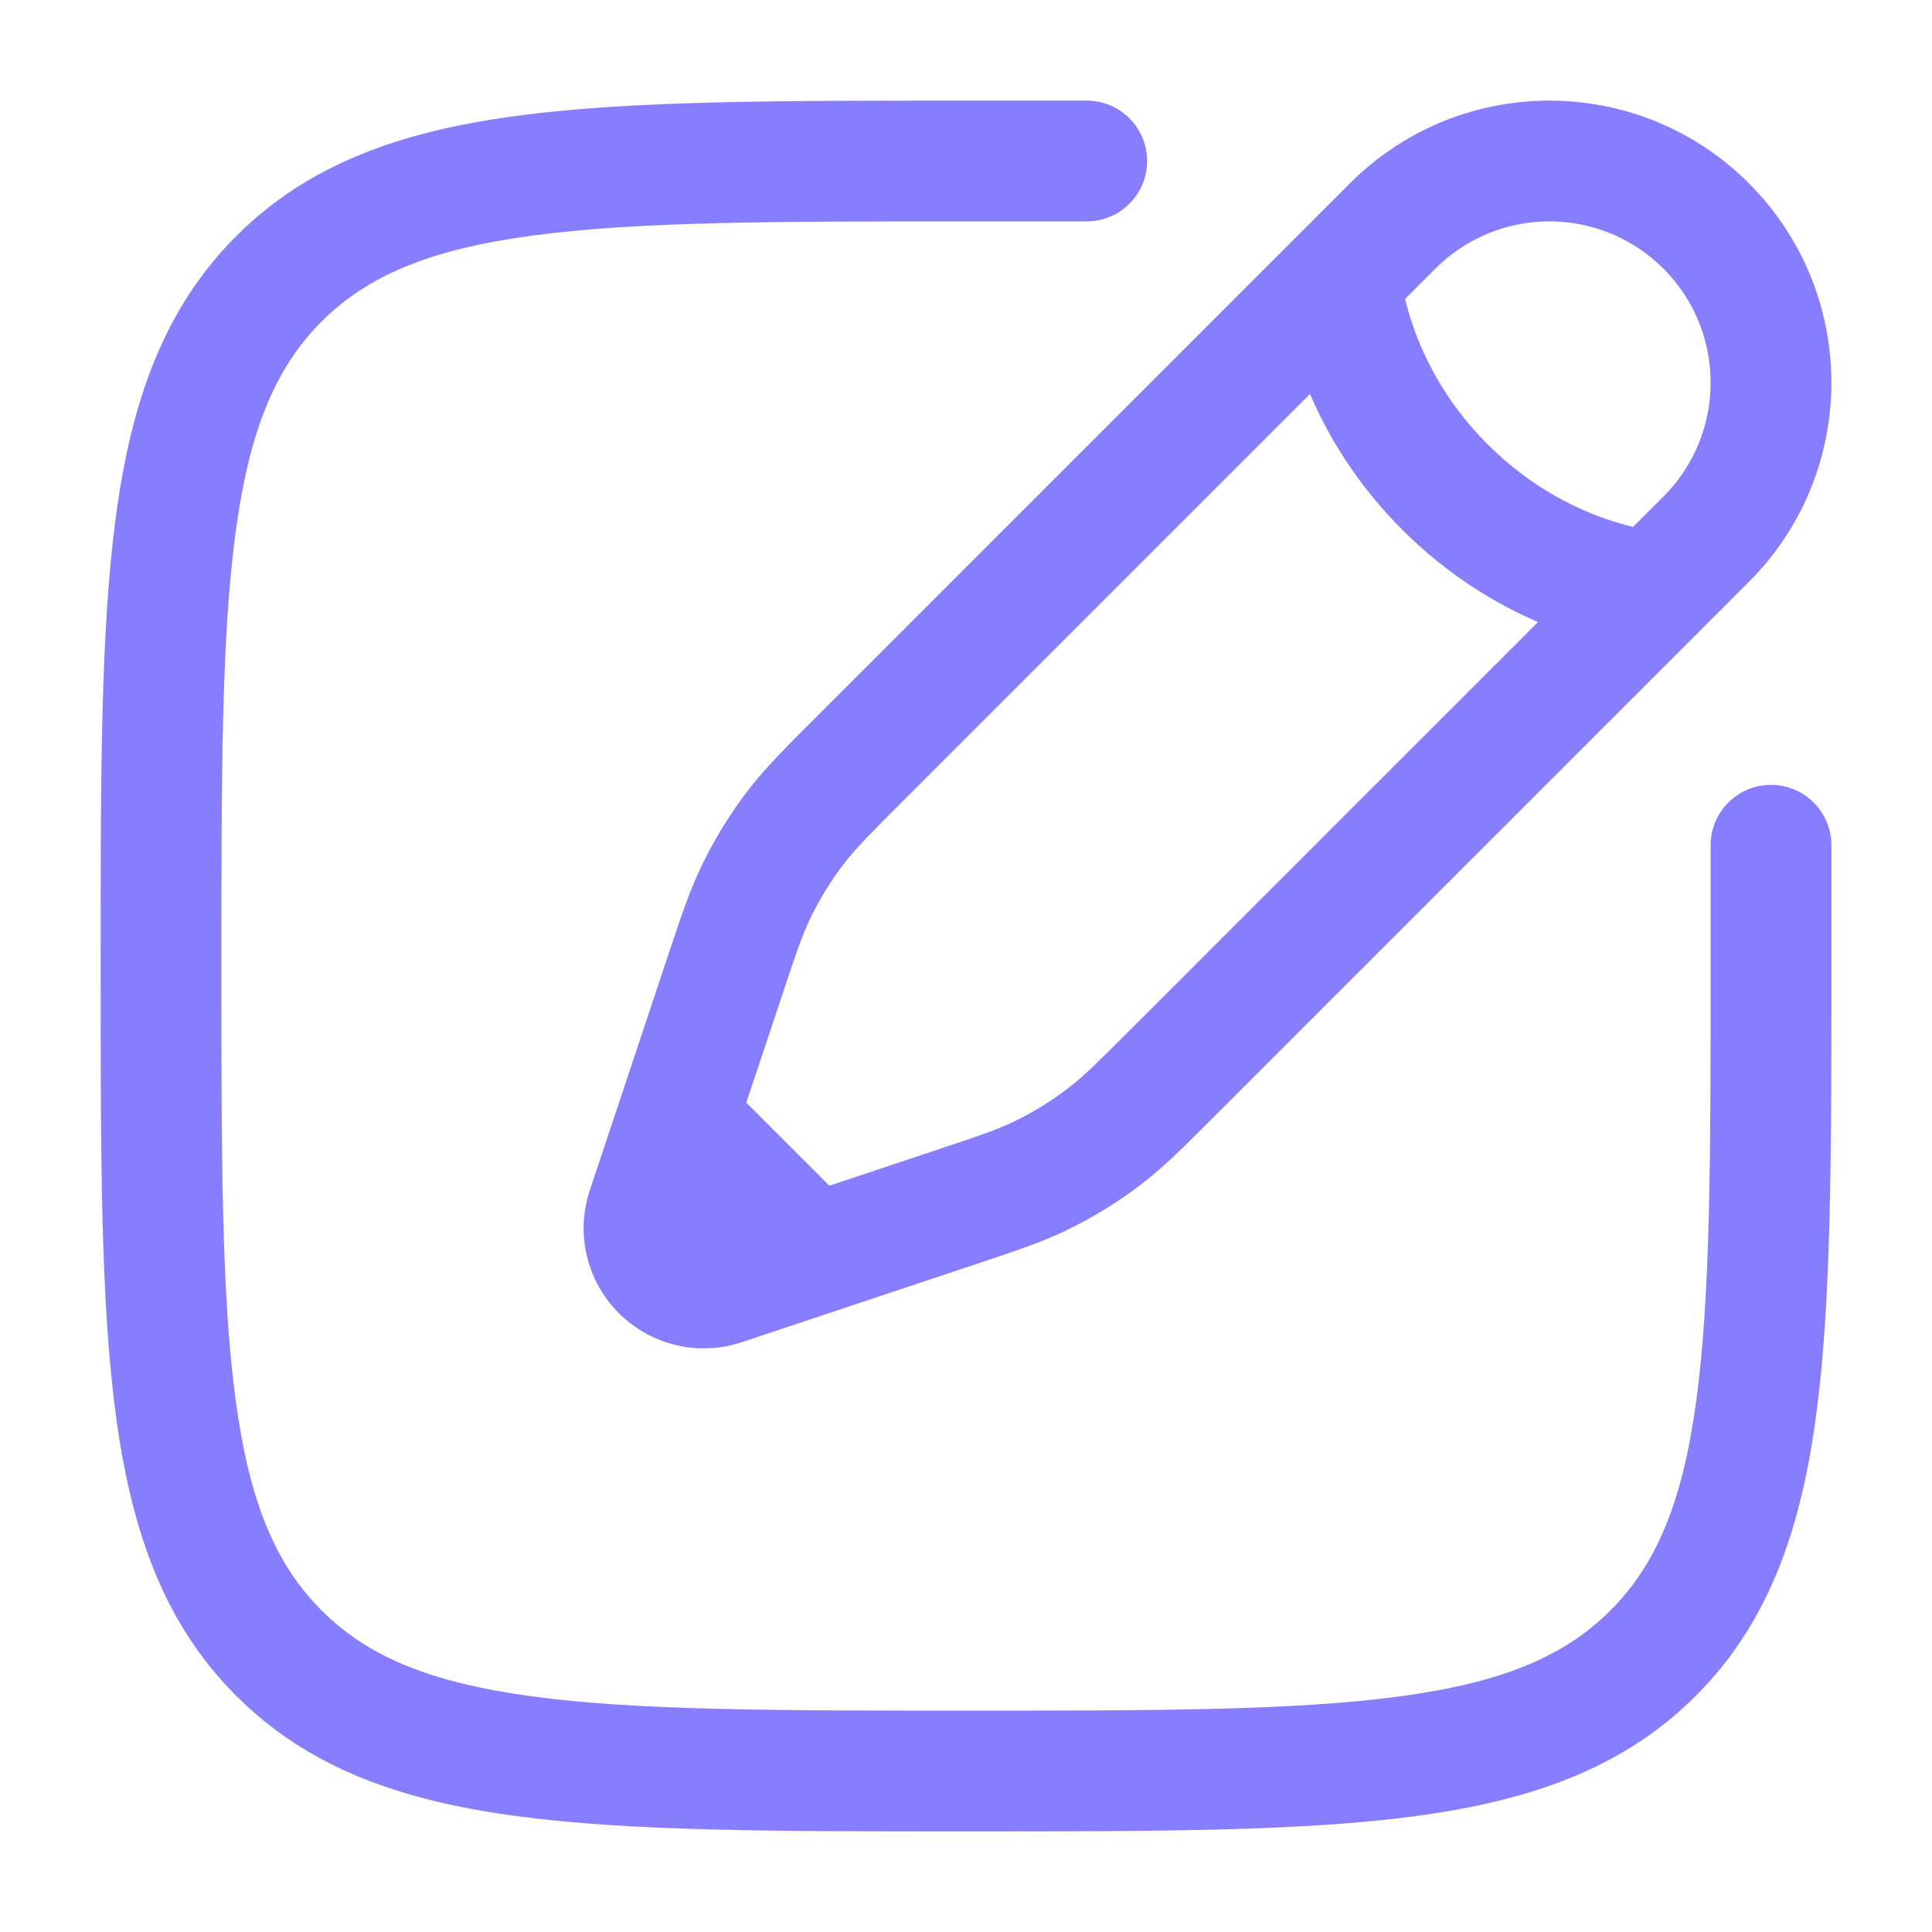
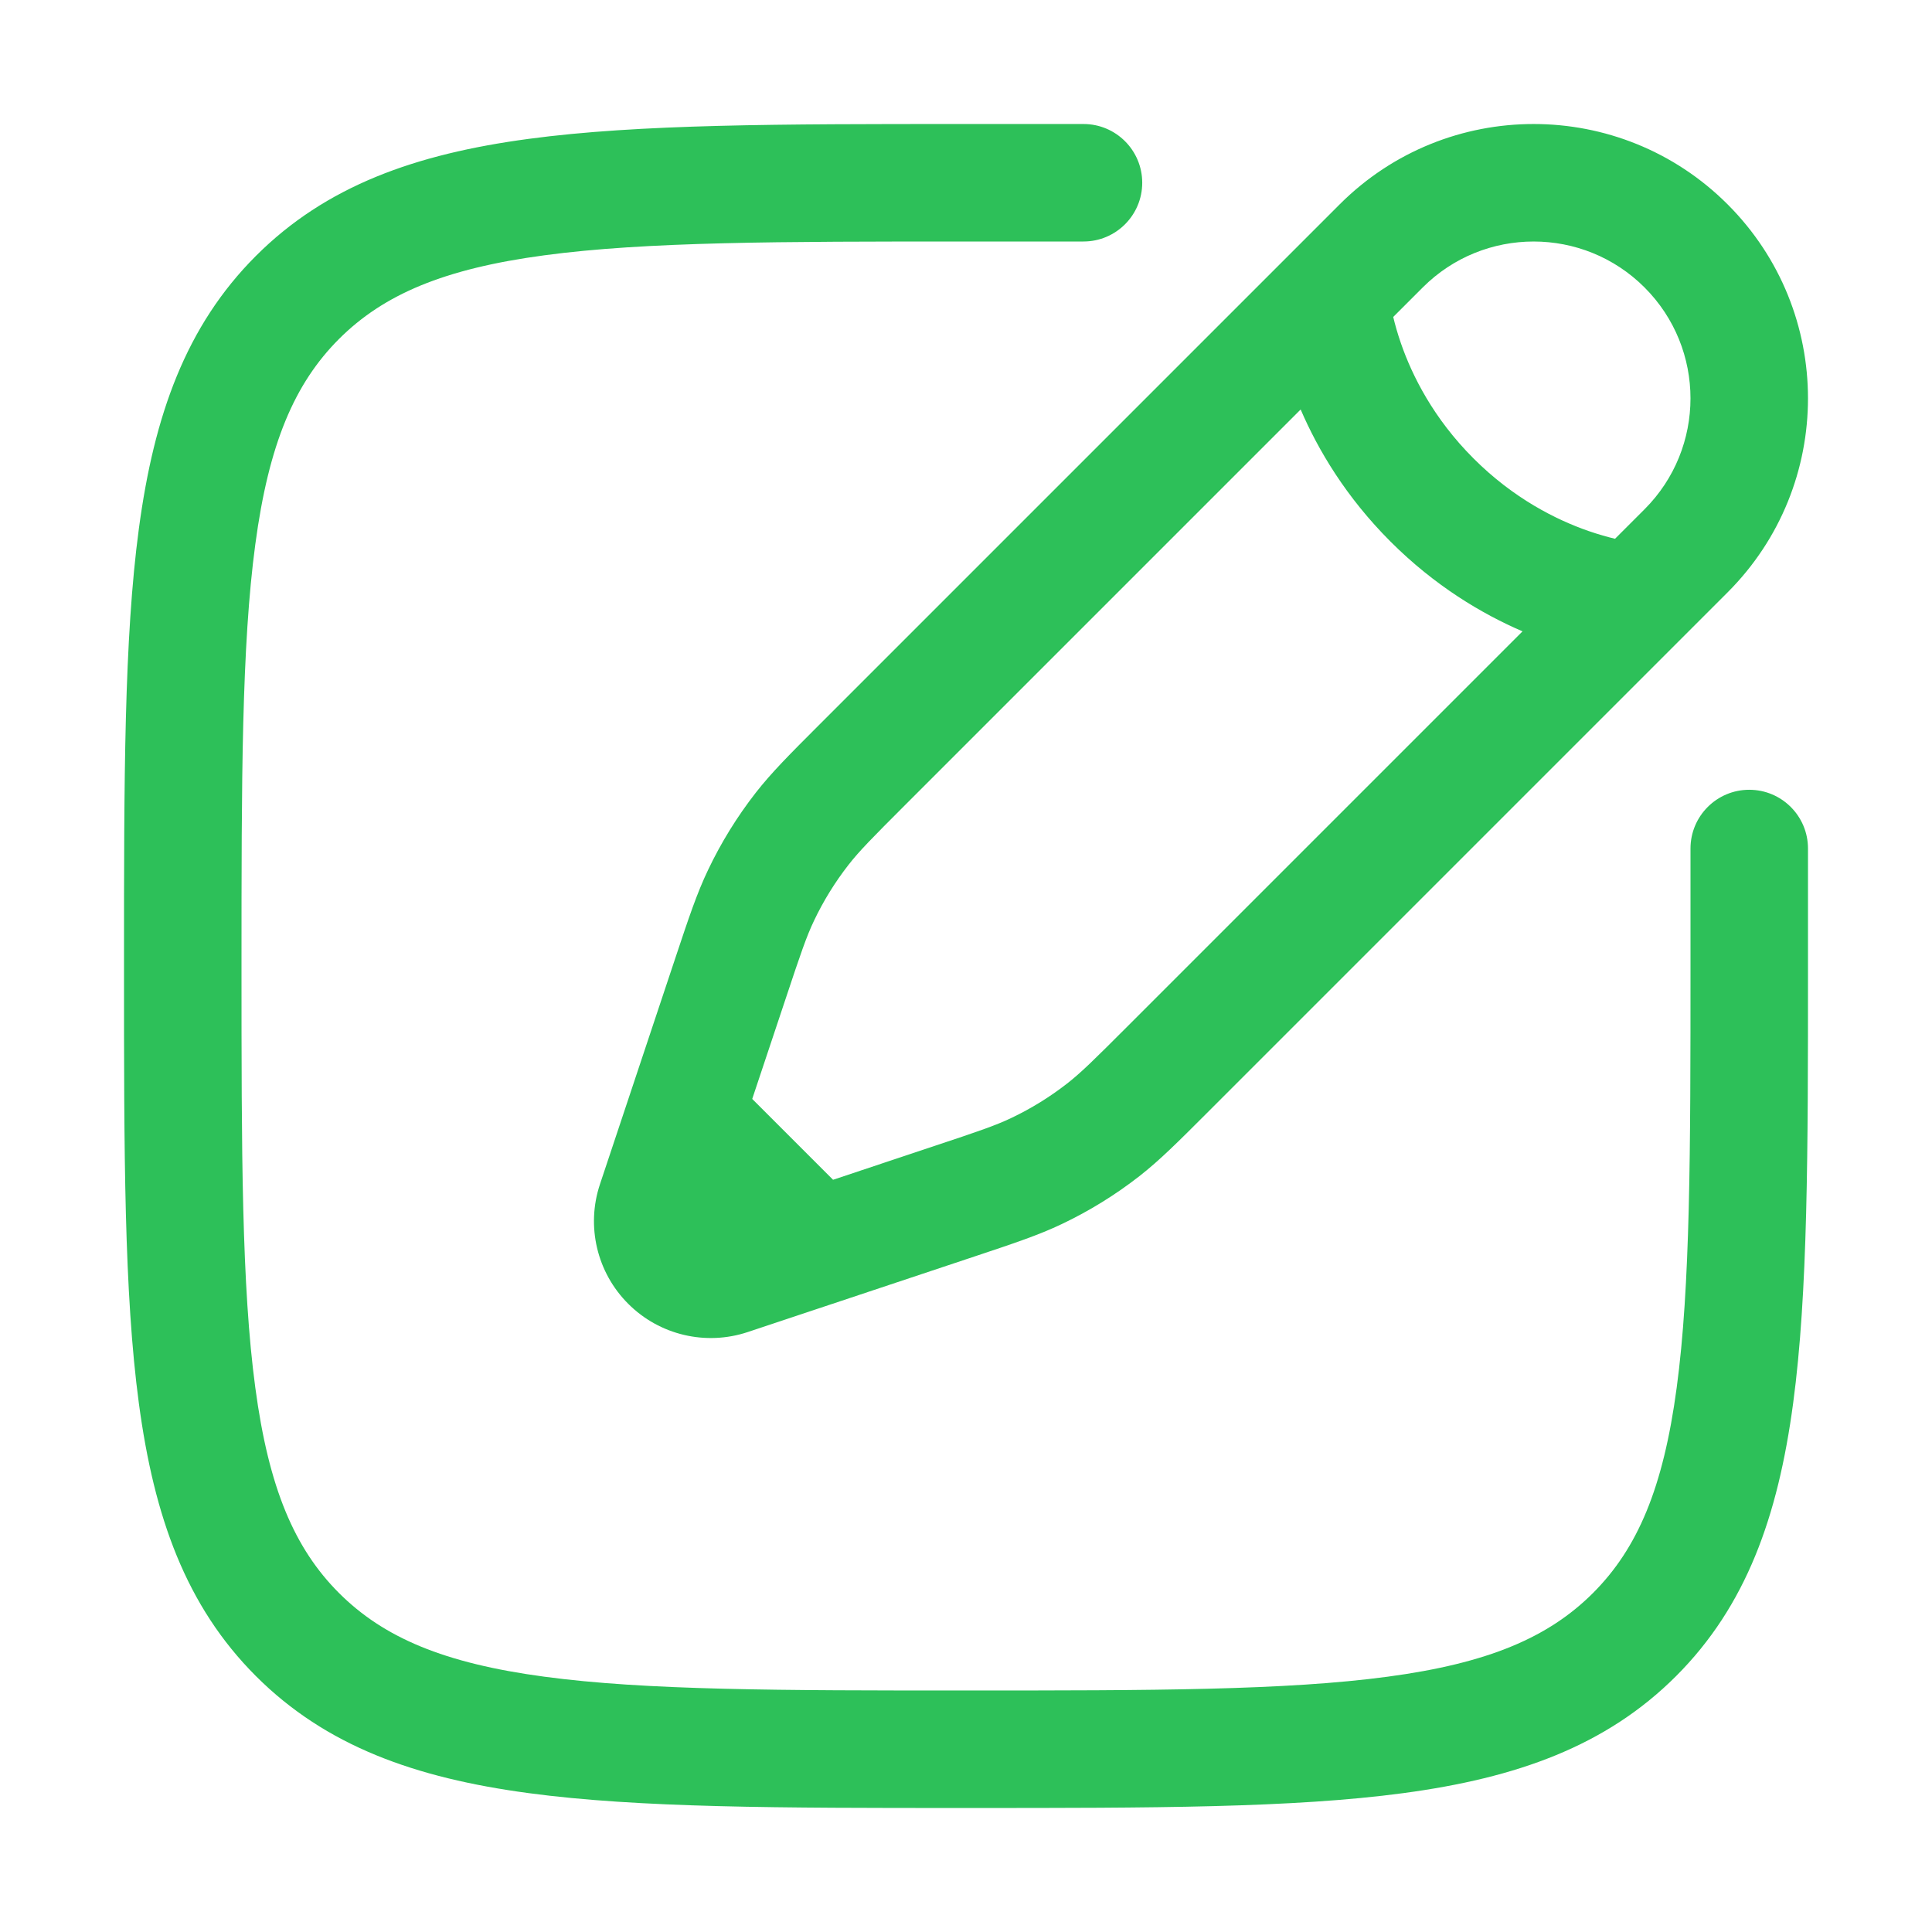
- <svg xmlns="http://www.w3.org/2000/svg" width="36" height="36" viewBox="0 0 36 36" fill="none">
-   <path fill-rule="evenodd" clip-rule="evenodd" d="M17.914 1.875H20.25C20.871 1.875 21.375 2.379 21.375 3C21.375 3.621 20.871 4.125 20.25 4.125H18C14.433 4.125 11.87 4.127 9.92 4.39C8.003 4.647 6.847 5.138 5.992 5.992C5.138 6.847 4.647 8.003 4.39 9.92C4.127 11.87 4.125 14.433 4.125 18C4.125 21.567 4.127 24.13 4.39 26.08C4.647 27.997 5.138 29.153 5.992 30.008C6.847 30.862 8.003 31.353 9.92 31.61C11.87 31.873 14.433 31.875 18 31.875C21.567 31.875 24.13 31.873 26.08 31.61C27.997 31.353 29.153 30.862 30.008 30.008C30.862 29.153 31.353 27.997 31.61 26.08C31.873 24.13 31.875 21.567 31.875 18V15.75C31.875 15.129 32.379 14.625 33 14.625C33.621 14.625 34.125 15.129 34.125 15.75V18.086C34.125 21.549 34.125 24.262 33.84 26.379C33.549 28.547 32.941 30.257 31.599 31.599C30.257 32.941 28.547 33.549 26.379 33.84C24.262 34.125 21.549 34.125 18.086 34.125H17.914C14.451 34.125 11.738 34.125 9.621 33.84C7.453 33.549 5.743 32.941 4.401 31.599C3.059 30.257 2.451 28.547 2.16 26.379C1.875 24.262 1.875 21.549 1.875 18.086V17.914C1.875 14.451 1.875 11.738 2.16 9.621C2.451 7.453 3.059 5.743 4.401 4.401C5.743 3.059 7.453 2.451 9.621 2.16C11.738 1.875 14.451 1.875 17.914 1.875ZM25.156 3.414C27.208 1.362 30.534 1.362 32.586 3.414C34.638 5.466 34.638 8.792 32.586 10.844L22.614 20.816C22.057 21.373 21.708 21.722 21.319 22.026C20.86 22.384 20.364 22.69 19.839 22.94C19.393 23.153 18.925 23.309 18.178 23.558L13.821 25.01C13.017 25.278 12.13 25.069 11.531 24.469C10.931 23.87 10.722 22.983 10.99 22.179L12.442 17.822C12.691 17.075 12.847 16.607 13.06 16.161C13.31 15.636 13.616 15.14 13.974 14.681C14.278 14.292 14.627 13.943 15.184 13.386L25.156 3.414ZM30.995 5.005C29.822 3.832 27.92 3.832 26.747 5.005L26.182 5.57C26.216 5.714 26.264 5.885 26.33 6.076C26.545 6.696 26.952 7.512 27.72 8.28C28.488 9.048 29.304 9.455 29.924 9.67C30.115 9.736 30.286 9.784 30.43 9.818L30.995 9.253C32.168 8.08 32.168 6.178 30.995 5.005ZM28.658 11.591C27.884 11.258 26.982 10.724 26.129 9.871C25.276 9.018 24.742 8.116 24.409 7.342L16.826 14.925C16.201 15.55 15.957 15.798 15.748 16.065C15.491 16.395 15.271 16.751 15.091 17.129C14.945 17.434 14.833 17.764 14.554 18.603L13.906 20.546L15.454 22.094L17.397 21.446C18.236 21.167 18.566 21.055 18.871 20.909C19.249 20.729 19.605 20.509 19.935 20.252C20.202 20.044 20.45 19.799 21.075 19.174L28.658 11.591Z" fill="#877EFF" />
+ <svg xmlns="http://www.w3.org/2000/svg" width="37" height="37" viewBox="0 0 37 37" fill="none">
+   <path fill-rule="evenodd" clip-rule="evenodd" d="M18.414 2.375H20.75C21.371 2.375 21.875 2.879 21.875 3.5C21.875 4.121 21.371 4.625 20.75 4.625H18.5C14.933 4.625 12.37 4.627 10.42 4.89C8.503 5.147 7.347 5.638 6.492 6.492C5.638 7.347 5.147 8.503 4.89 10.42C4.627 12.37 4.625 14.933 4.625 18.5C4.625 22.067 4.627 24.63 4.89 26.58C5.147 28.497 5.638 29.653 6.492 30.508C7.347 31.362 8.503 31.853 10.42 32.11C12.37 32.373 14.933 32.375 18.5 32.375C22.067 32.375 24.63 32.373 26.58 32.11C28.497 31.853 29.653 31.362 30.508 30.508C31.362 29.653 31.853 28.497 32.11 26.58C32.373 24.63 32.375 22.067 32.375 18.5V16.25C32.375 15.629 32.879 15.125 33.5 15.125C34.121 15.125 34.625 15.629 34.625 16.25V18.586C34.625 22.049 34.625 24.762 34.34 26.879C34.049 29.047 33.441 30.757 32.099 32.099C30.757 33.441 29.047 34.049 26.879 34.34C24.762 34.625 22.049 34.625 18.586 34.625H18.414C14.951 34.625 12.238 34.625 10.121 34.34C7.953 34.049 6.243 33.441 4.901 32.099C3.559 30.757 2.951 29.047 2.66 26.879C2.375 24.762 2.375 22.049 2.375 18.586V18.414C2.375 14.951 2.375 12.238 2.66 10.121C2.951 7.953 3.559 6.243 4.901 4.901C6.243 3.559 7.953 2.951 10.121 2.66C12.238 2.375 14.951 2.375 18.414 2.375ZM25.656 3.914C27.708 1.862 31.034 1.862 33.086 3.914C35.138 5.966 35.138 9.292 33.086 11.344L23.114 21.316C22.557 21.873 22.208 22.222 21.819 22.526C21.36 22.884 20.864 23.19 20.339 23.44C19.893 23.653 19.425 23.809 18.678 24.058L14.321 25.51C13.517 25.778 12.63 25.569 12.031 24.969C11.431 24.37 11.222 23.483 11.49 22.679L12.942 18.322C13.191 17.575 13.347 17.107 13.56 16.661C13.81 16.136 14.116 15.64 14.474 15.181C14.778 14.792 15.127 14.443 15.684 13.886L25.656 3.914ZM31.495 5.505C30.322 4.332 28.42 4.332 27.247 5.505L26.682 6.07C26.716 6.214 26.764 6.385 26.83 6.576C27.045 7.196 27.452 8.012 28.22 8.78C28.988 9.548 29.804 9.955 30.424 10.17C30.615 10.236 30.786 10.284 30.93 10.318L31.495 9.753C32.668 8.58 32.668 6.678 31.495 5.505ZM29.158 12.091C28.384 11.758 27.482 11.224 26.629 10.371C25.776 9.518 25.242 8.616 24.909 7.842L17.326 15.425C16.701 16.05 16.456 16.298 16.248 16.565C15.991 16.895 15.771 17.251 15.591 17.629C15.445 17.934 15.333 18.264 15.054 19.103L14.406 21.046L15.954 22.594L17.897 21.946C18.736 21.667 19.066 21.555 19.371 21.409C19.749 21.229 20.105 21.009 20.435 20.752C20.702 20.544 20.95 20.299 21.575 19.674L29.158 12.091Z" fill="#2DC059" />
</svg>
